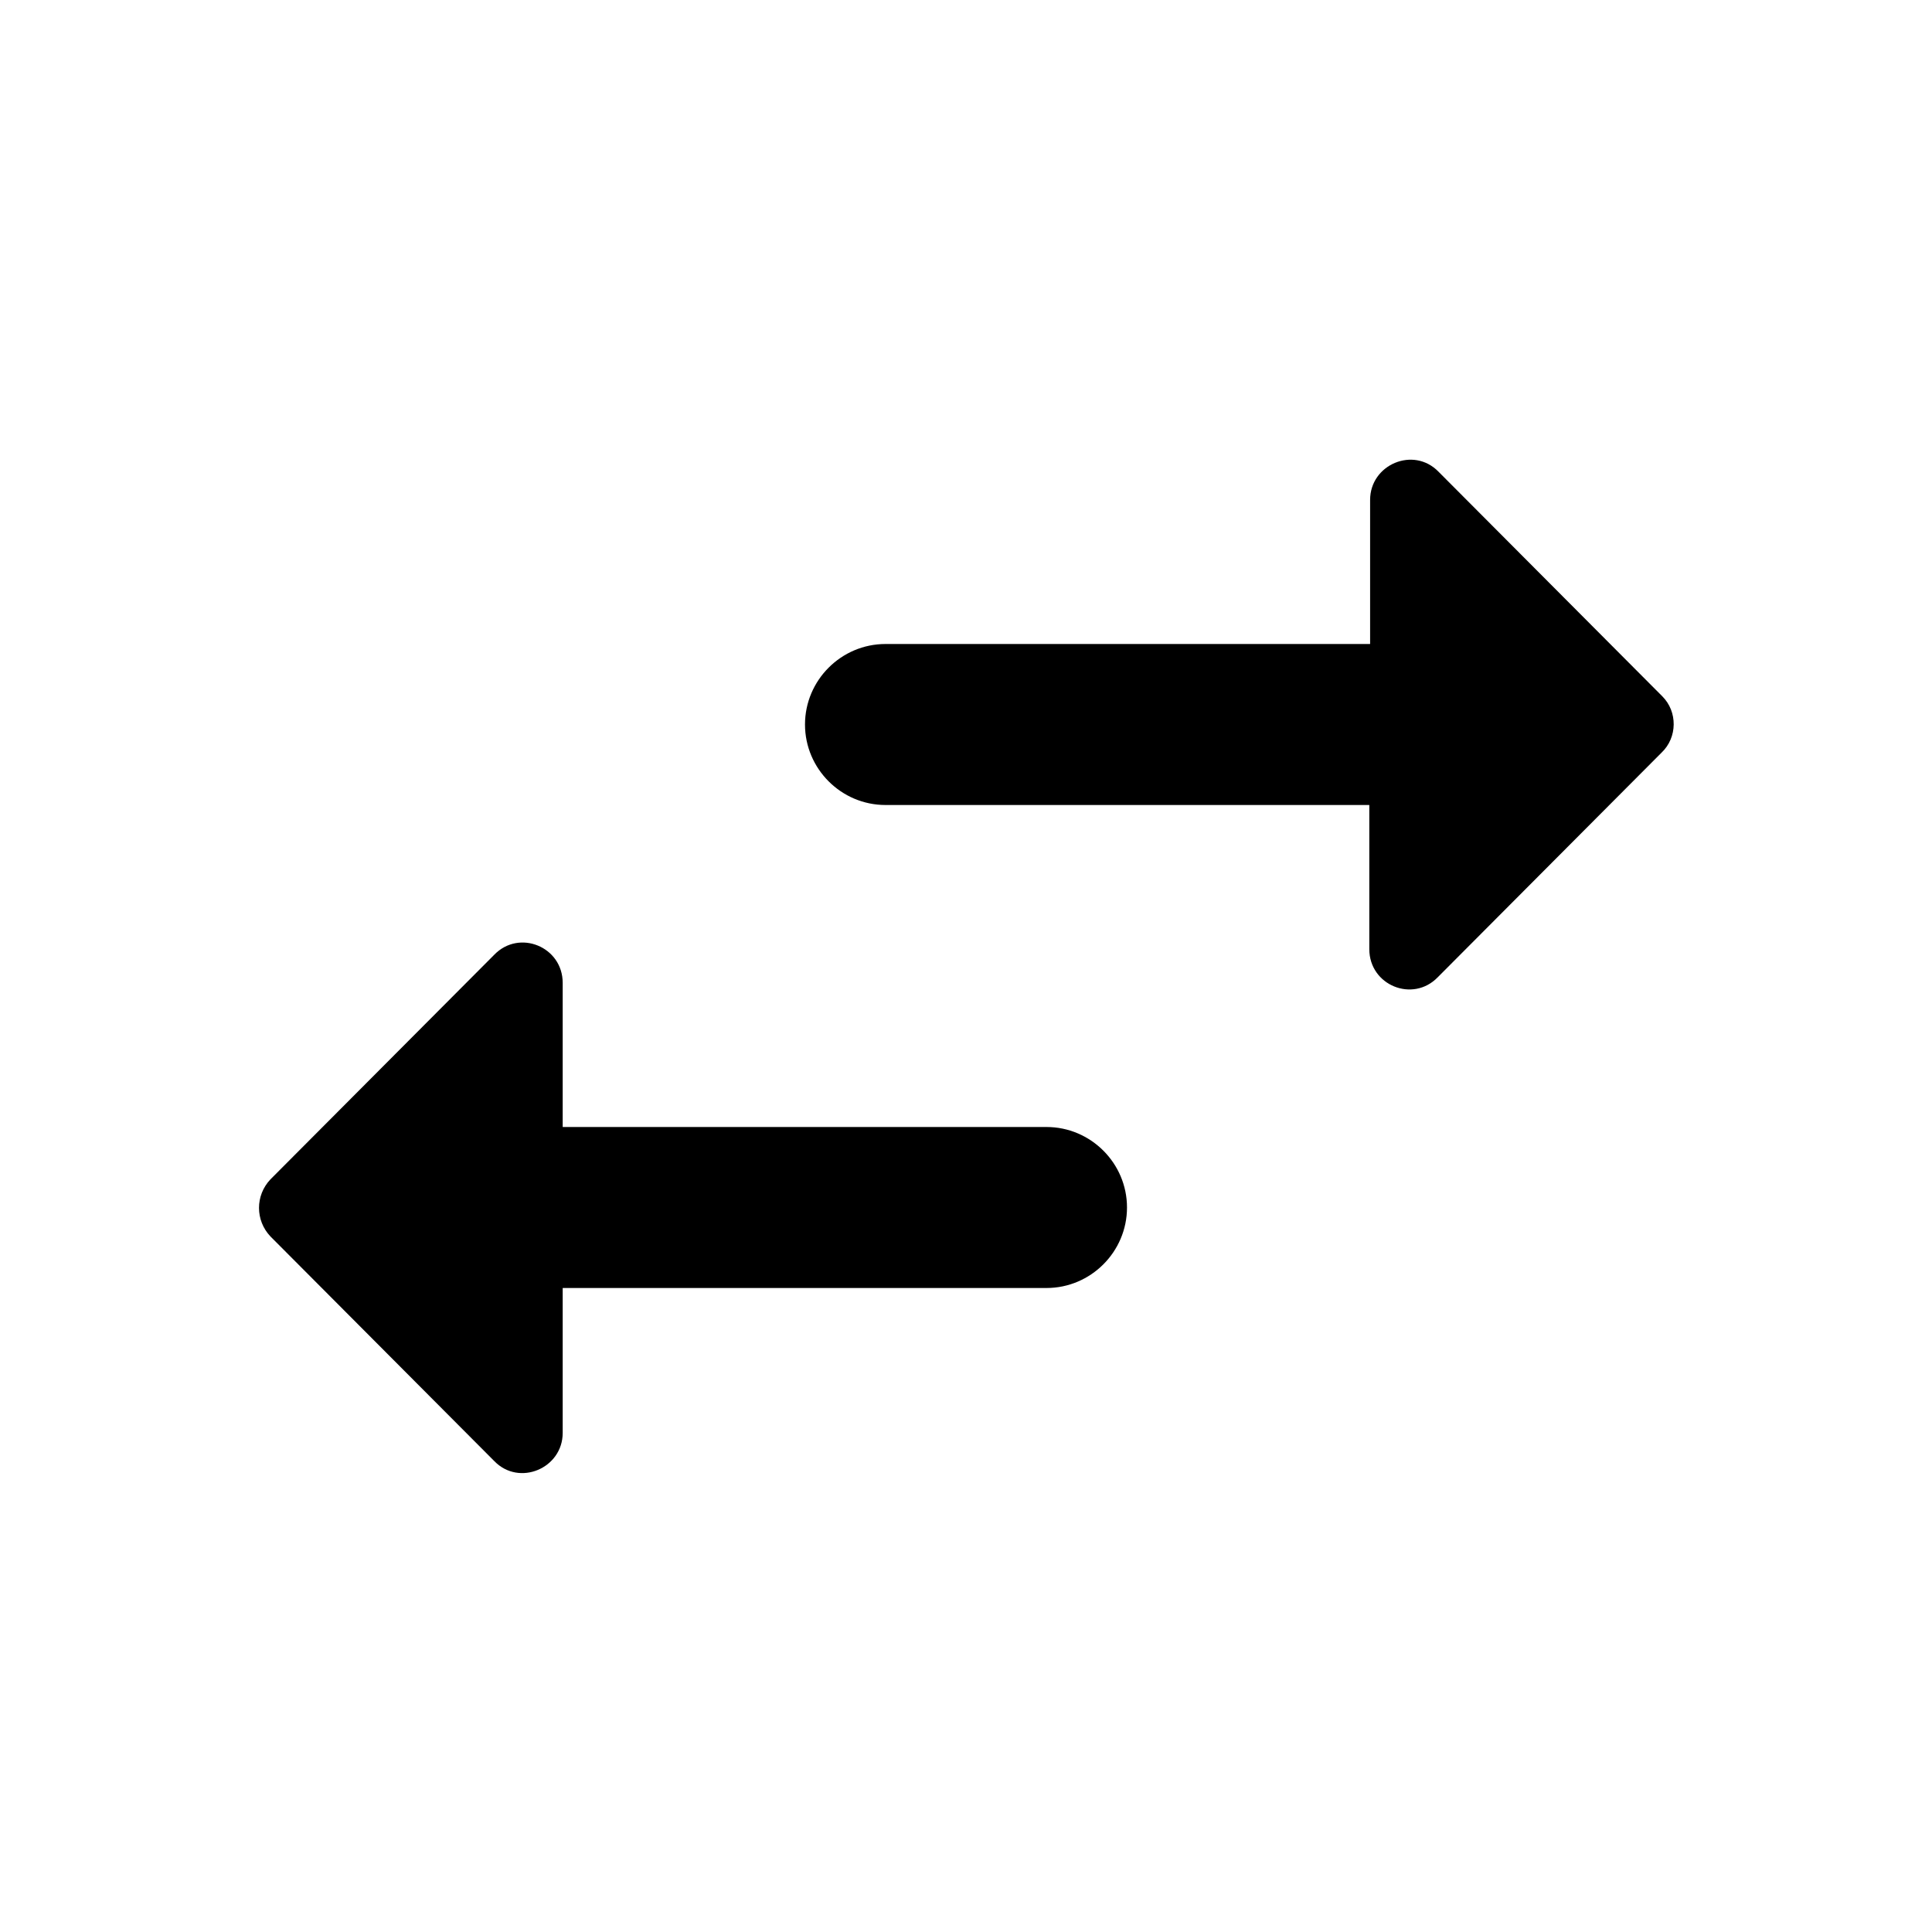
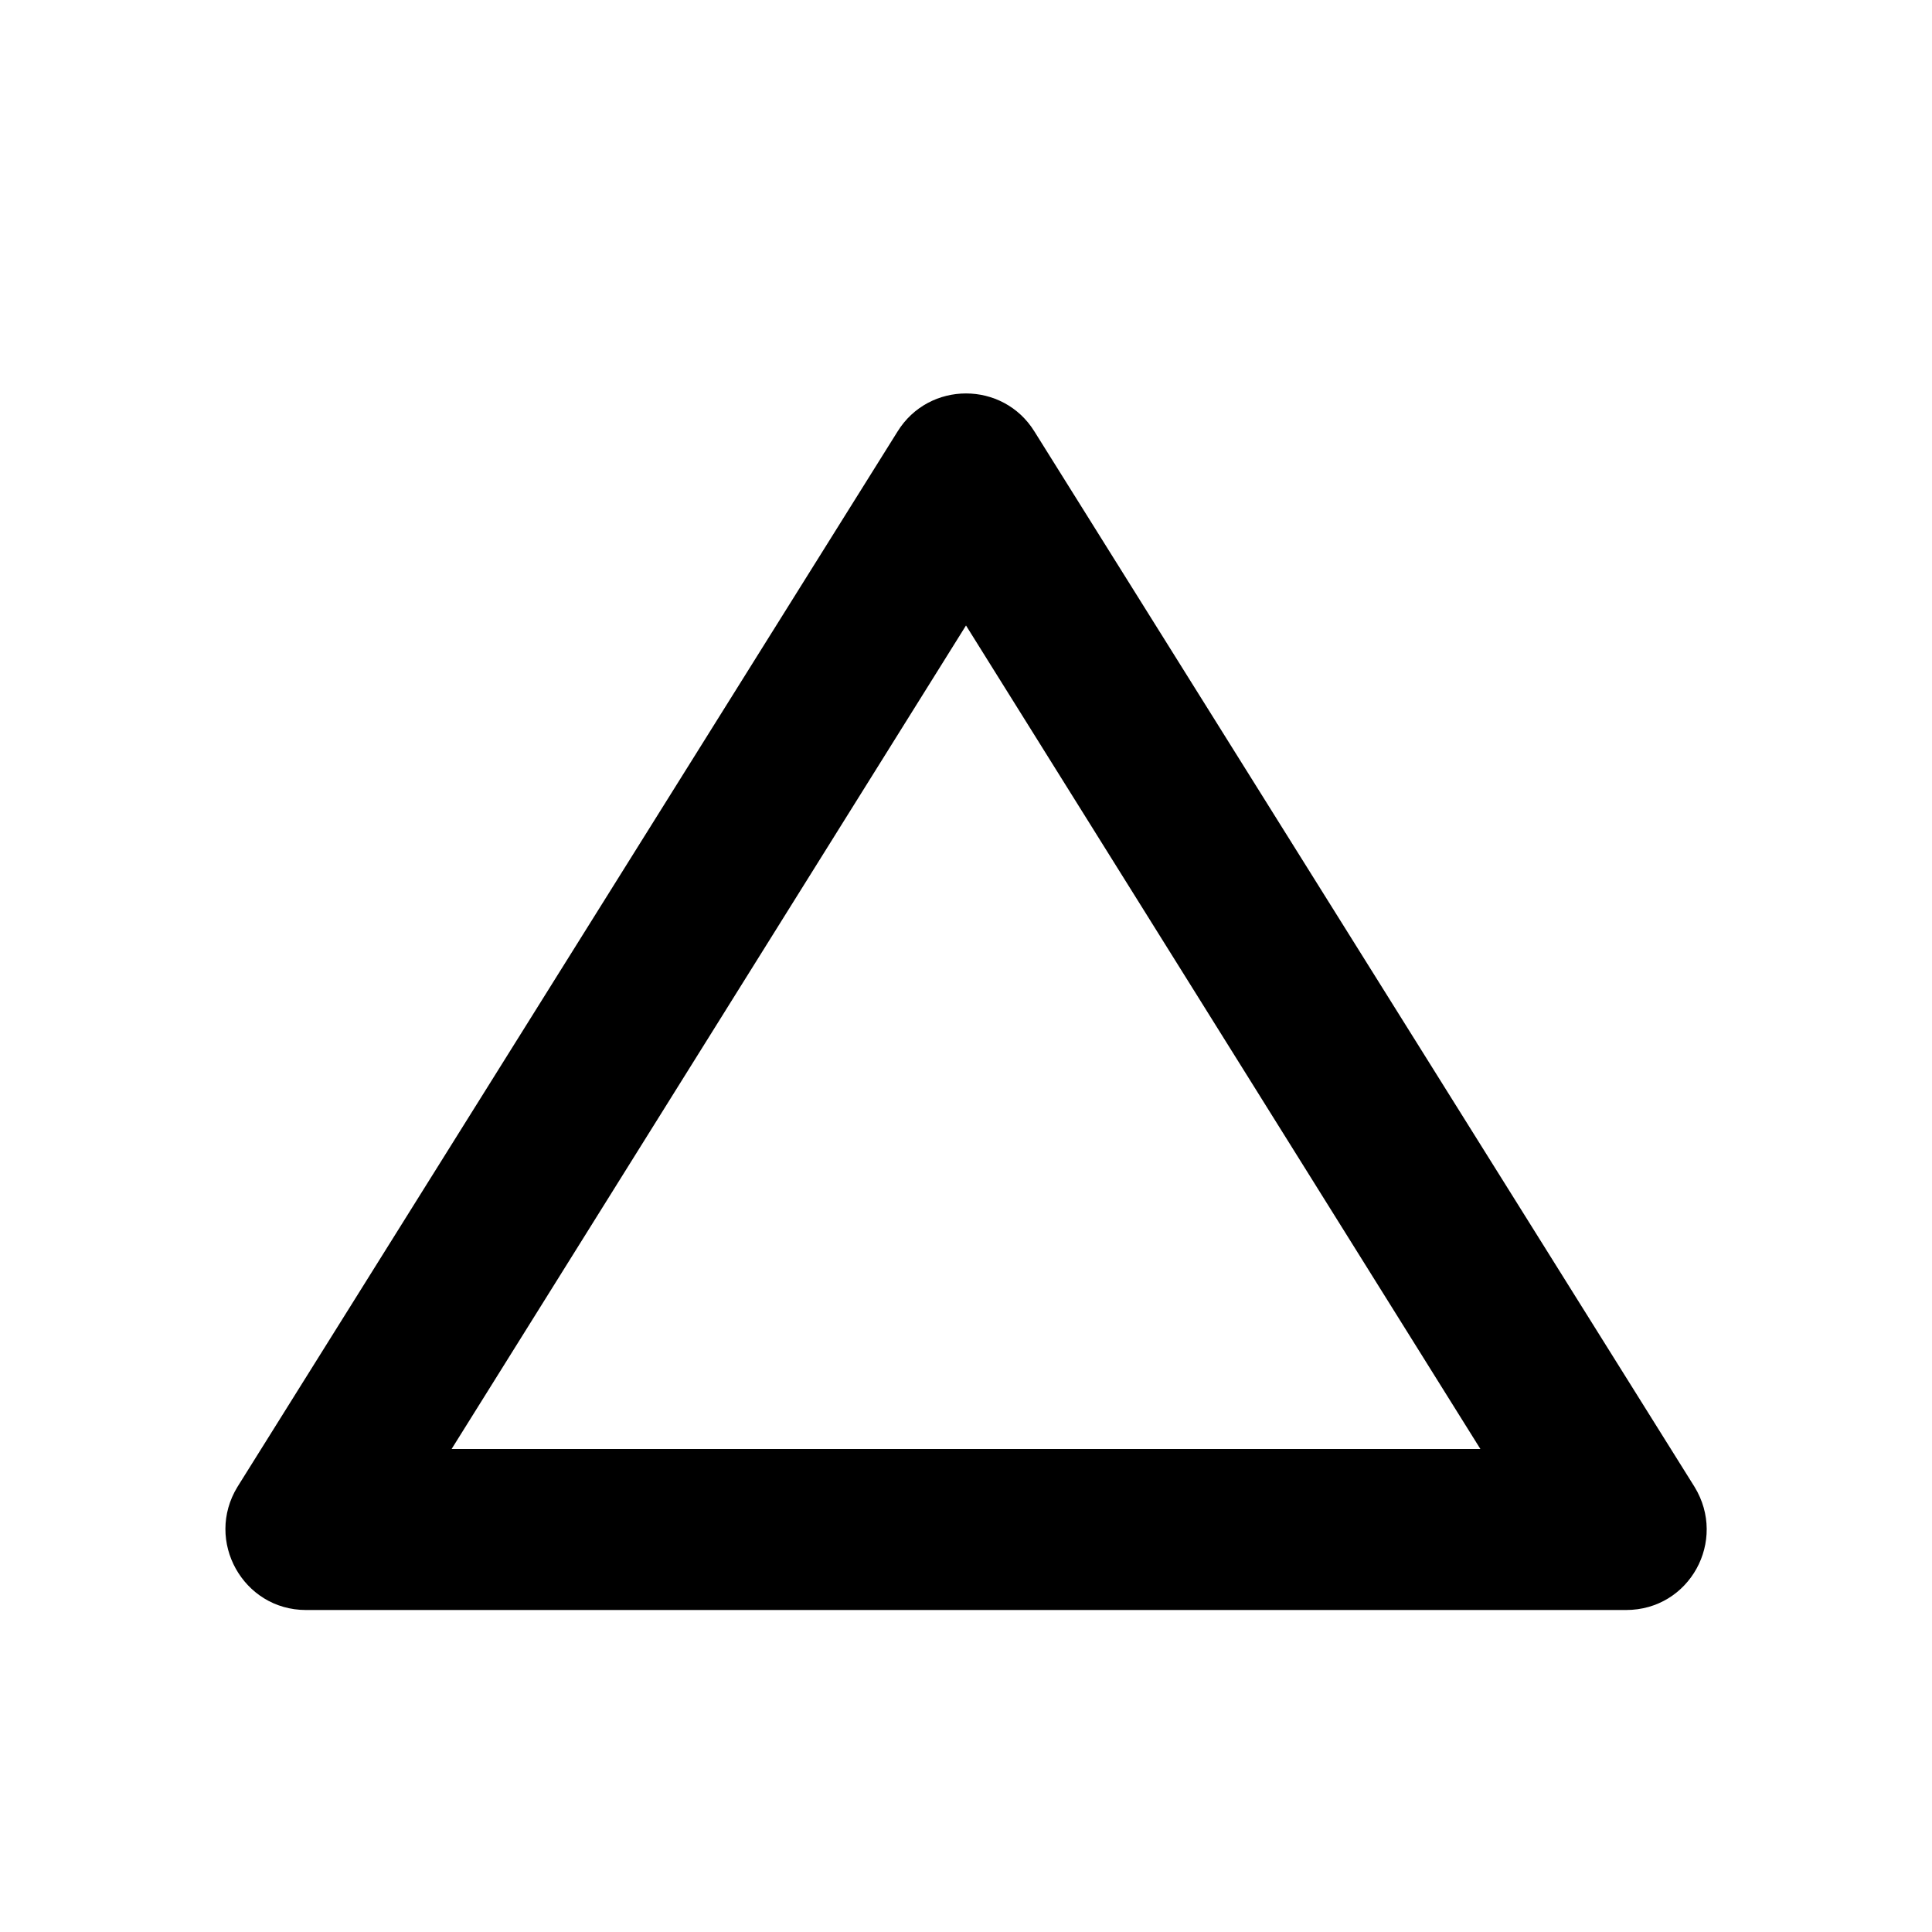
<svg xmlns="http://www.w3.org/2000/svg" width="24" height="24" viewBox="0 0 24 24">
  <path fill="none" d="M0 0h24v24H0V0z" />
-   <path d="M6.14 11.86l-2.78 2.79c-.19.2-.19.51 0 .71l2.78 2.79c.31.32.85.09.85-.35V16H13c.55 0 1-.45 1-1s-.45-1-1-1H6.99v-1.79c0-.45-.54-.67-.85-.35zm14.51-3.21l-2.78-2.79c-.31-.32-.85-.09-.85.35V8H11c-.55 0-1 .45-1 1s.45 1 1 1h6.01v1.79c0 .45.54.67.85.35l2.78-2.79c.2-.19.2-.51.01-.7z" />
+   <path d="M12 7.77L18.39 18H5.61L12 7.77m-.85-2.41l-8.2 13.11c-.41.67.07 1.53.85 1.53h16.4c.79 0 1.26-.86.85-1.53l-8.2-13.11c-.39-.63-1.31-.63-1.7 0z" />
</svg>
